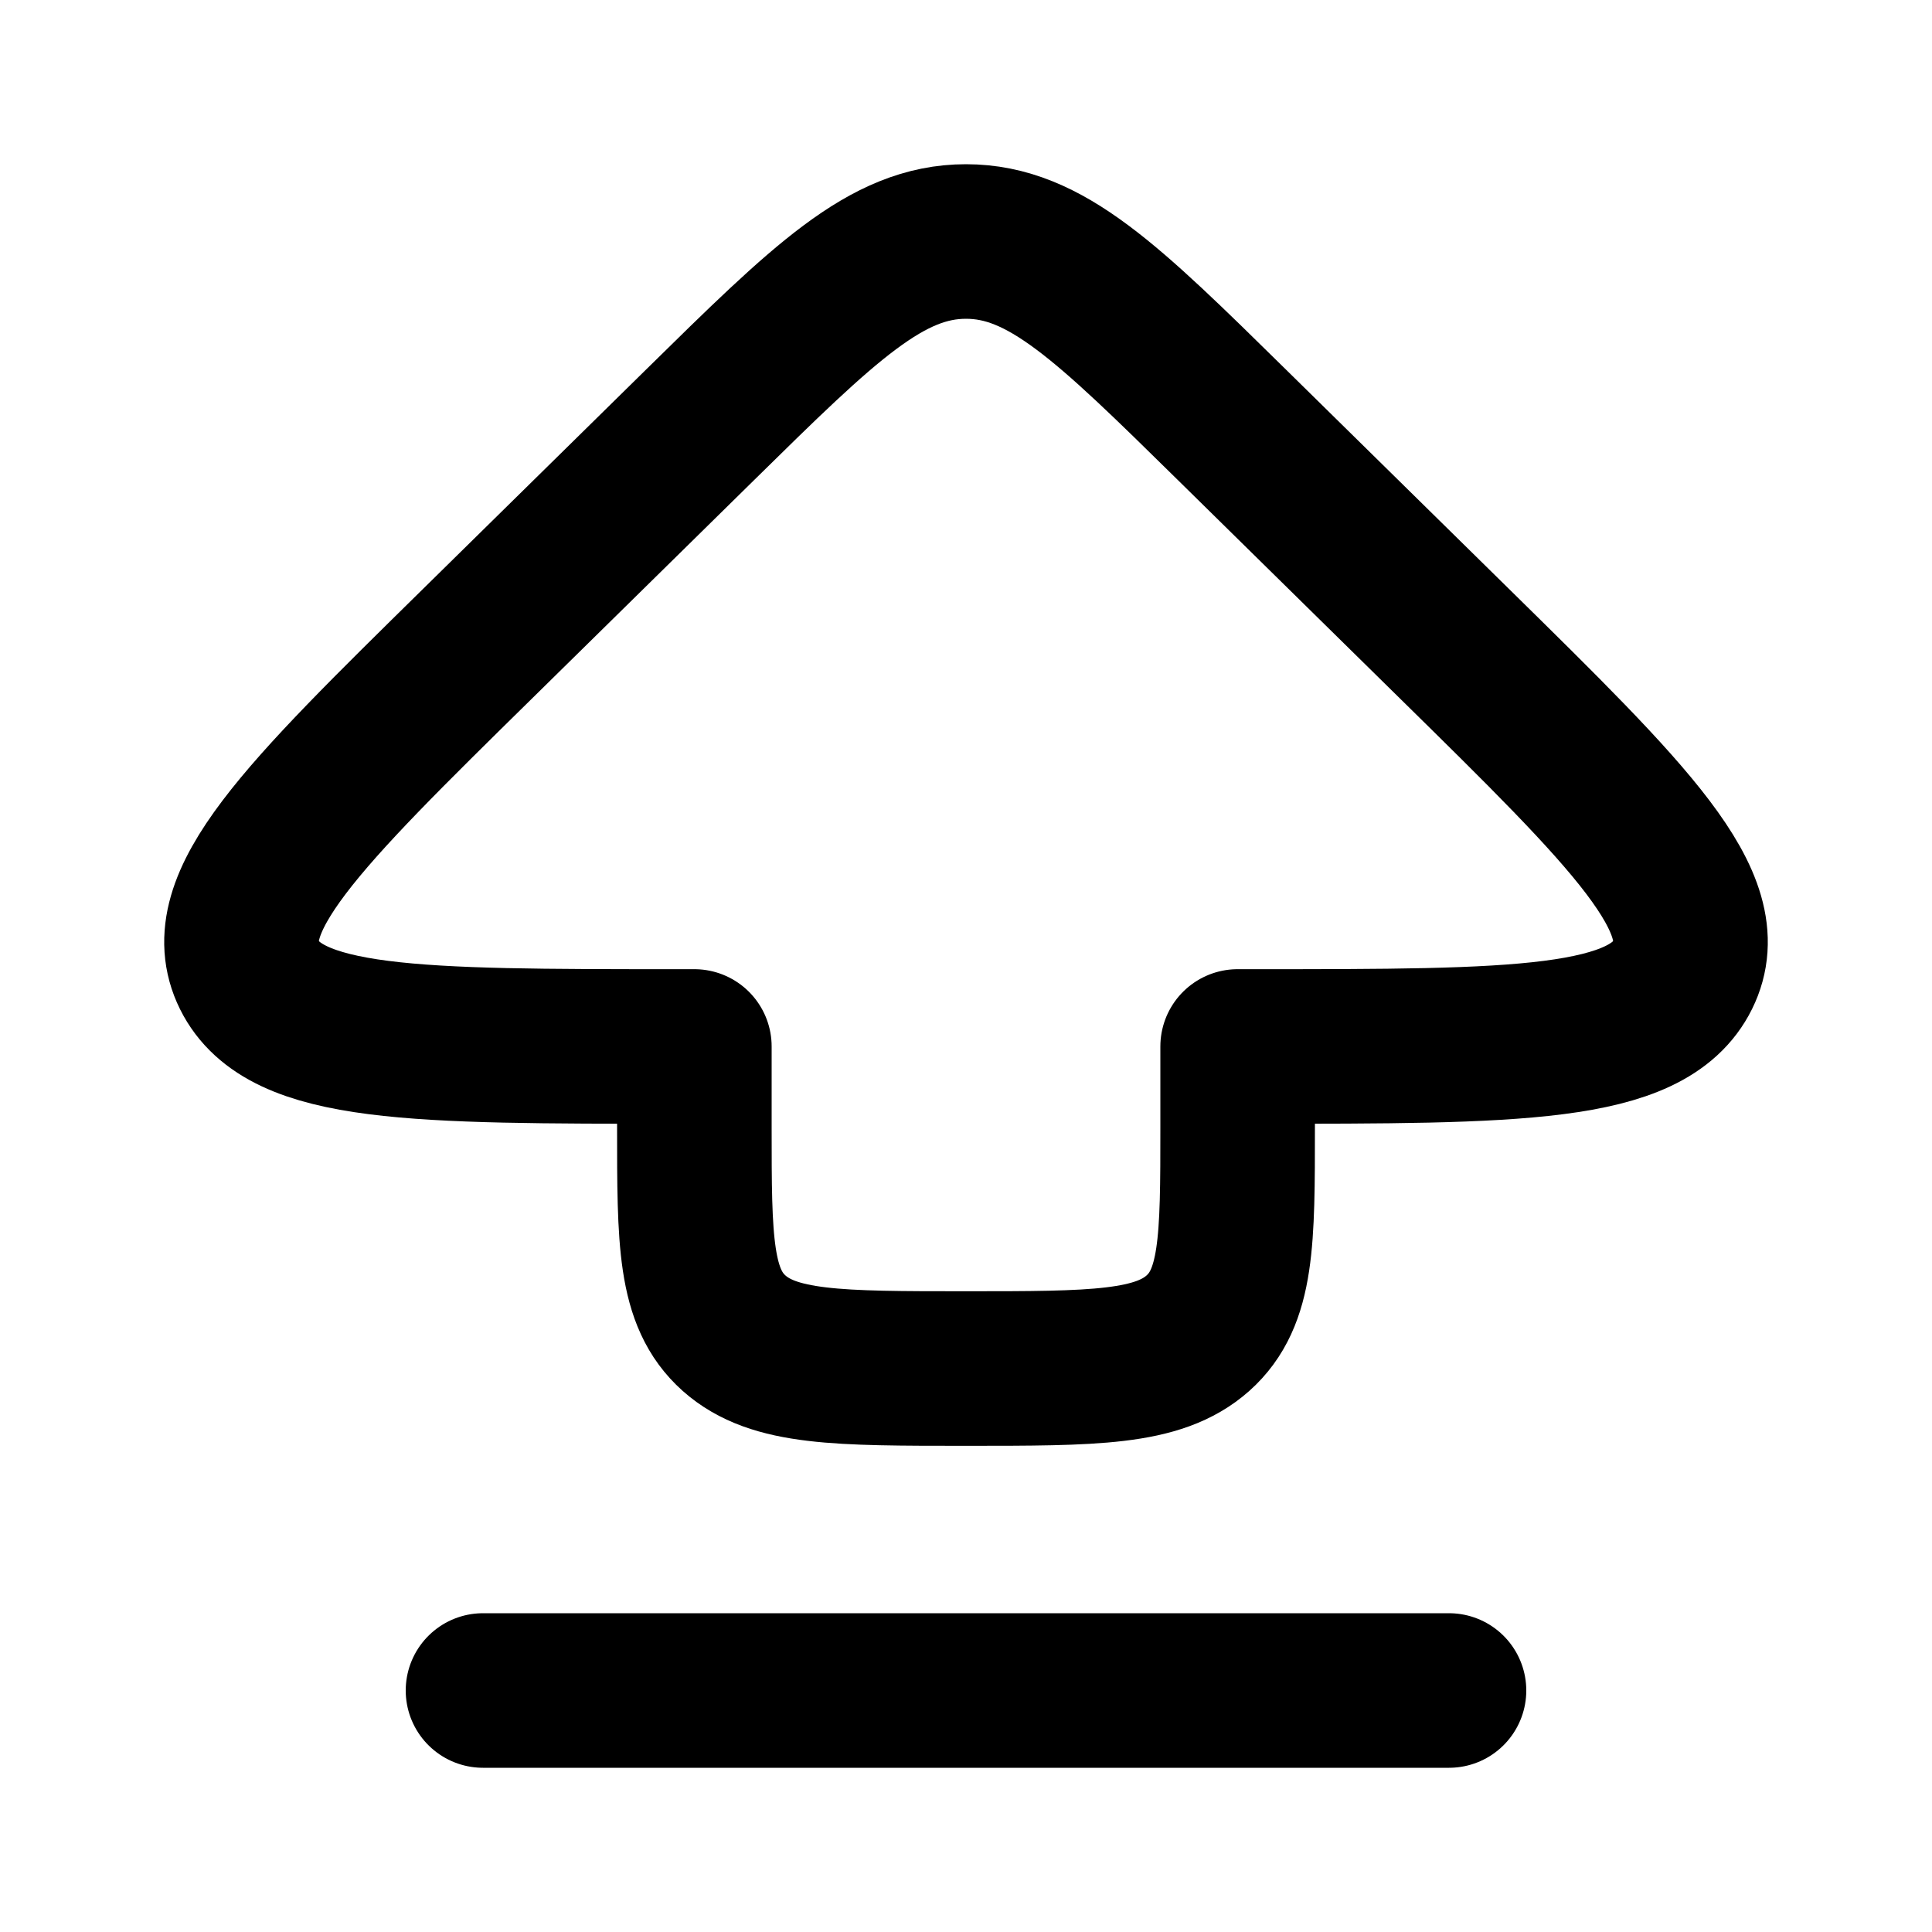
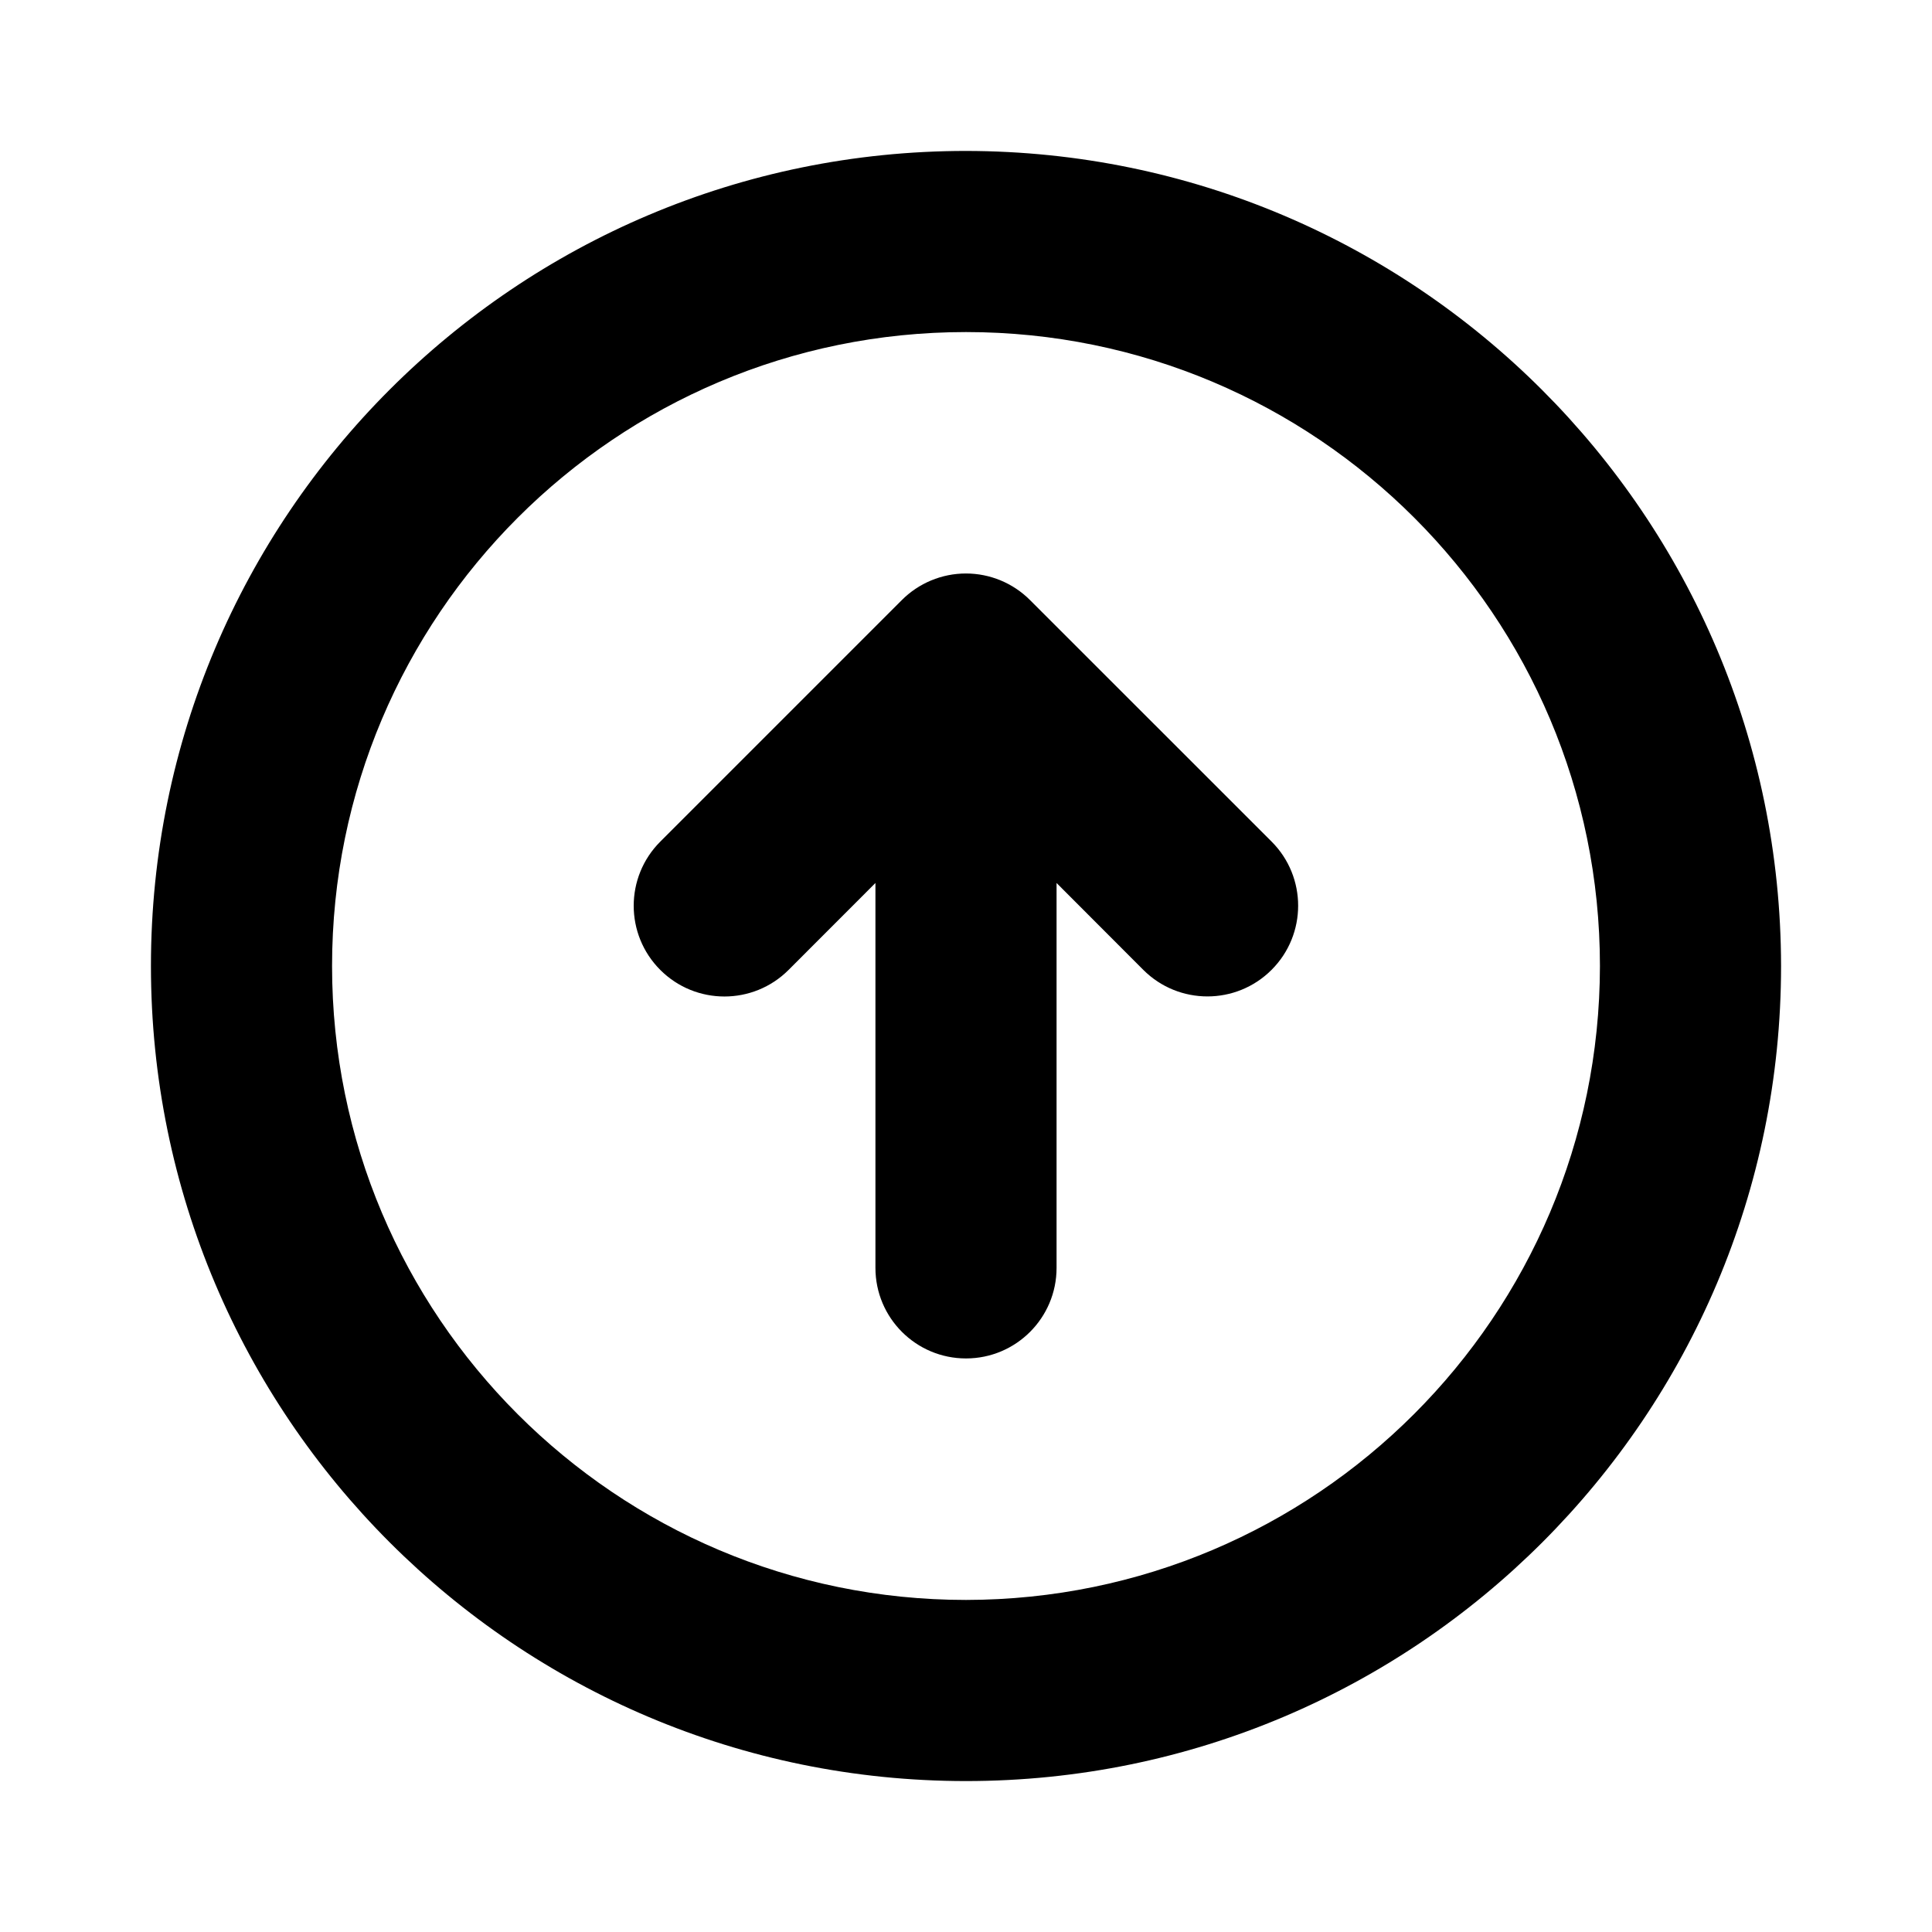
- <svg xmlns="http://www.w3.org/2000/svg" viewBox="0 0 20 20" fill="none">
-   <g id="Icon">
-     <path id="Vector" d="M5 17.5H15M12.752 4.397L15.056 6.663C16.877 8.453 17.787 9.349 17.42 10.091C17.052 10.833 15.699 10.833 12.992 10.833H12.812V11.667C12.812 12.845 12.812 13.434 12.401 13.801C11.989 14.167 11.326 14.167 10 14.167C8.674 14.167 8.011 14.167 7.599 13.801C7.188 13.434 7.188 12.845 7.188 11.667V10.833H7.008C4.301 10.833 2.948 10.833 2.58 10.091C2.213 9.349 3.123 8.453 4.944 6.663L7.248 4.397C8.534 3.132 9.177 2.5 10 2.5C10.823 2.5 11.466 3.132 12.752 4.397Z" stroke-width="1.6" stroke-linecap="round" stroke-linejoin="round" stroke="currentColor" />
-   </g>
+ <svg xmlns="http://www.w3.org/2000/svg" viewBox="0 0 256 256" fill="currentColor">
+   <path d="M128,20A108,108,0,1,0,236,128,108.12,108.12,0,0,0,128,20Zm0,192a84,84,0,1,1,84-84A84.09,84.09,0,0,1,128,212Zm40.49-100.49a12,12,0,0,1-17,17L140,117v51a12,12,0,0,1-24,0V117l-11.51,11.52a12,12,0,0,1-17-17l32-32a12,12,0,0,1,17,0Z" />
</svg>
